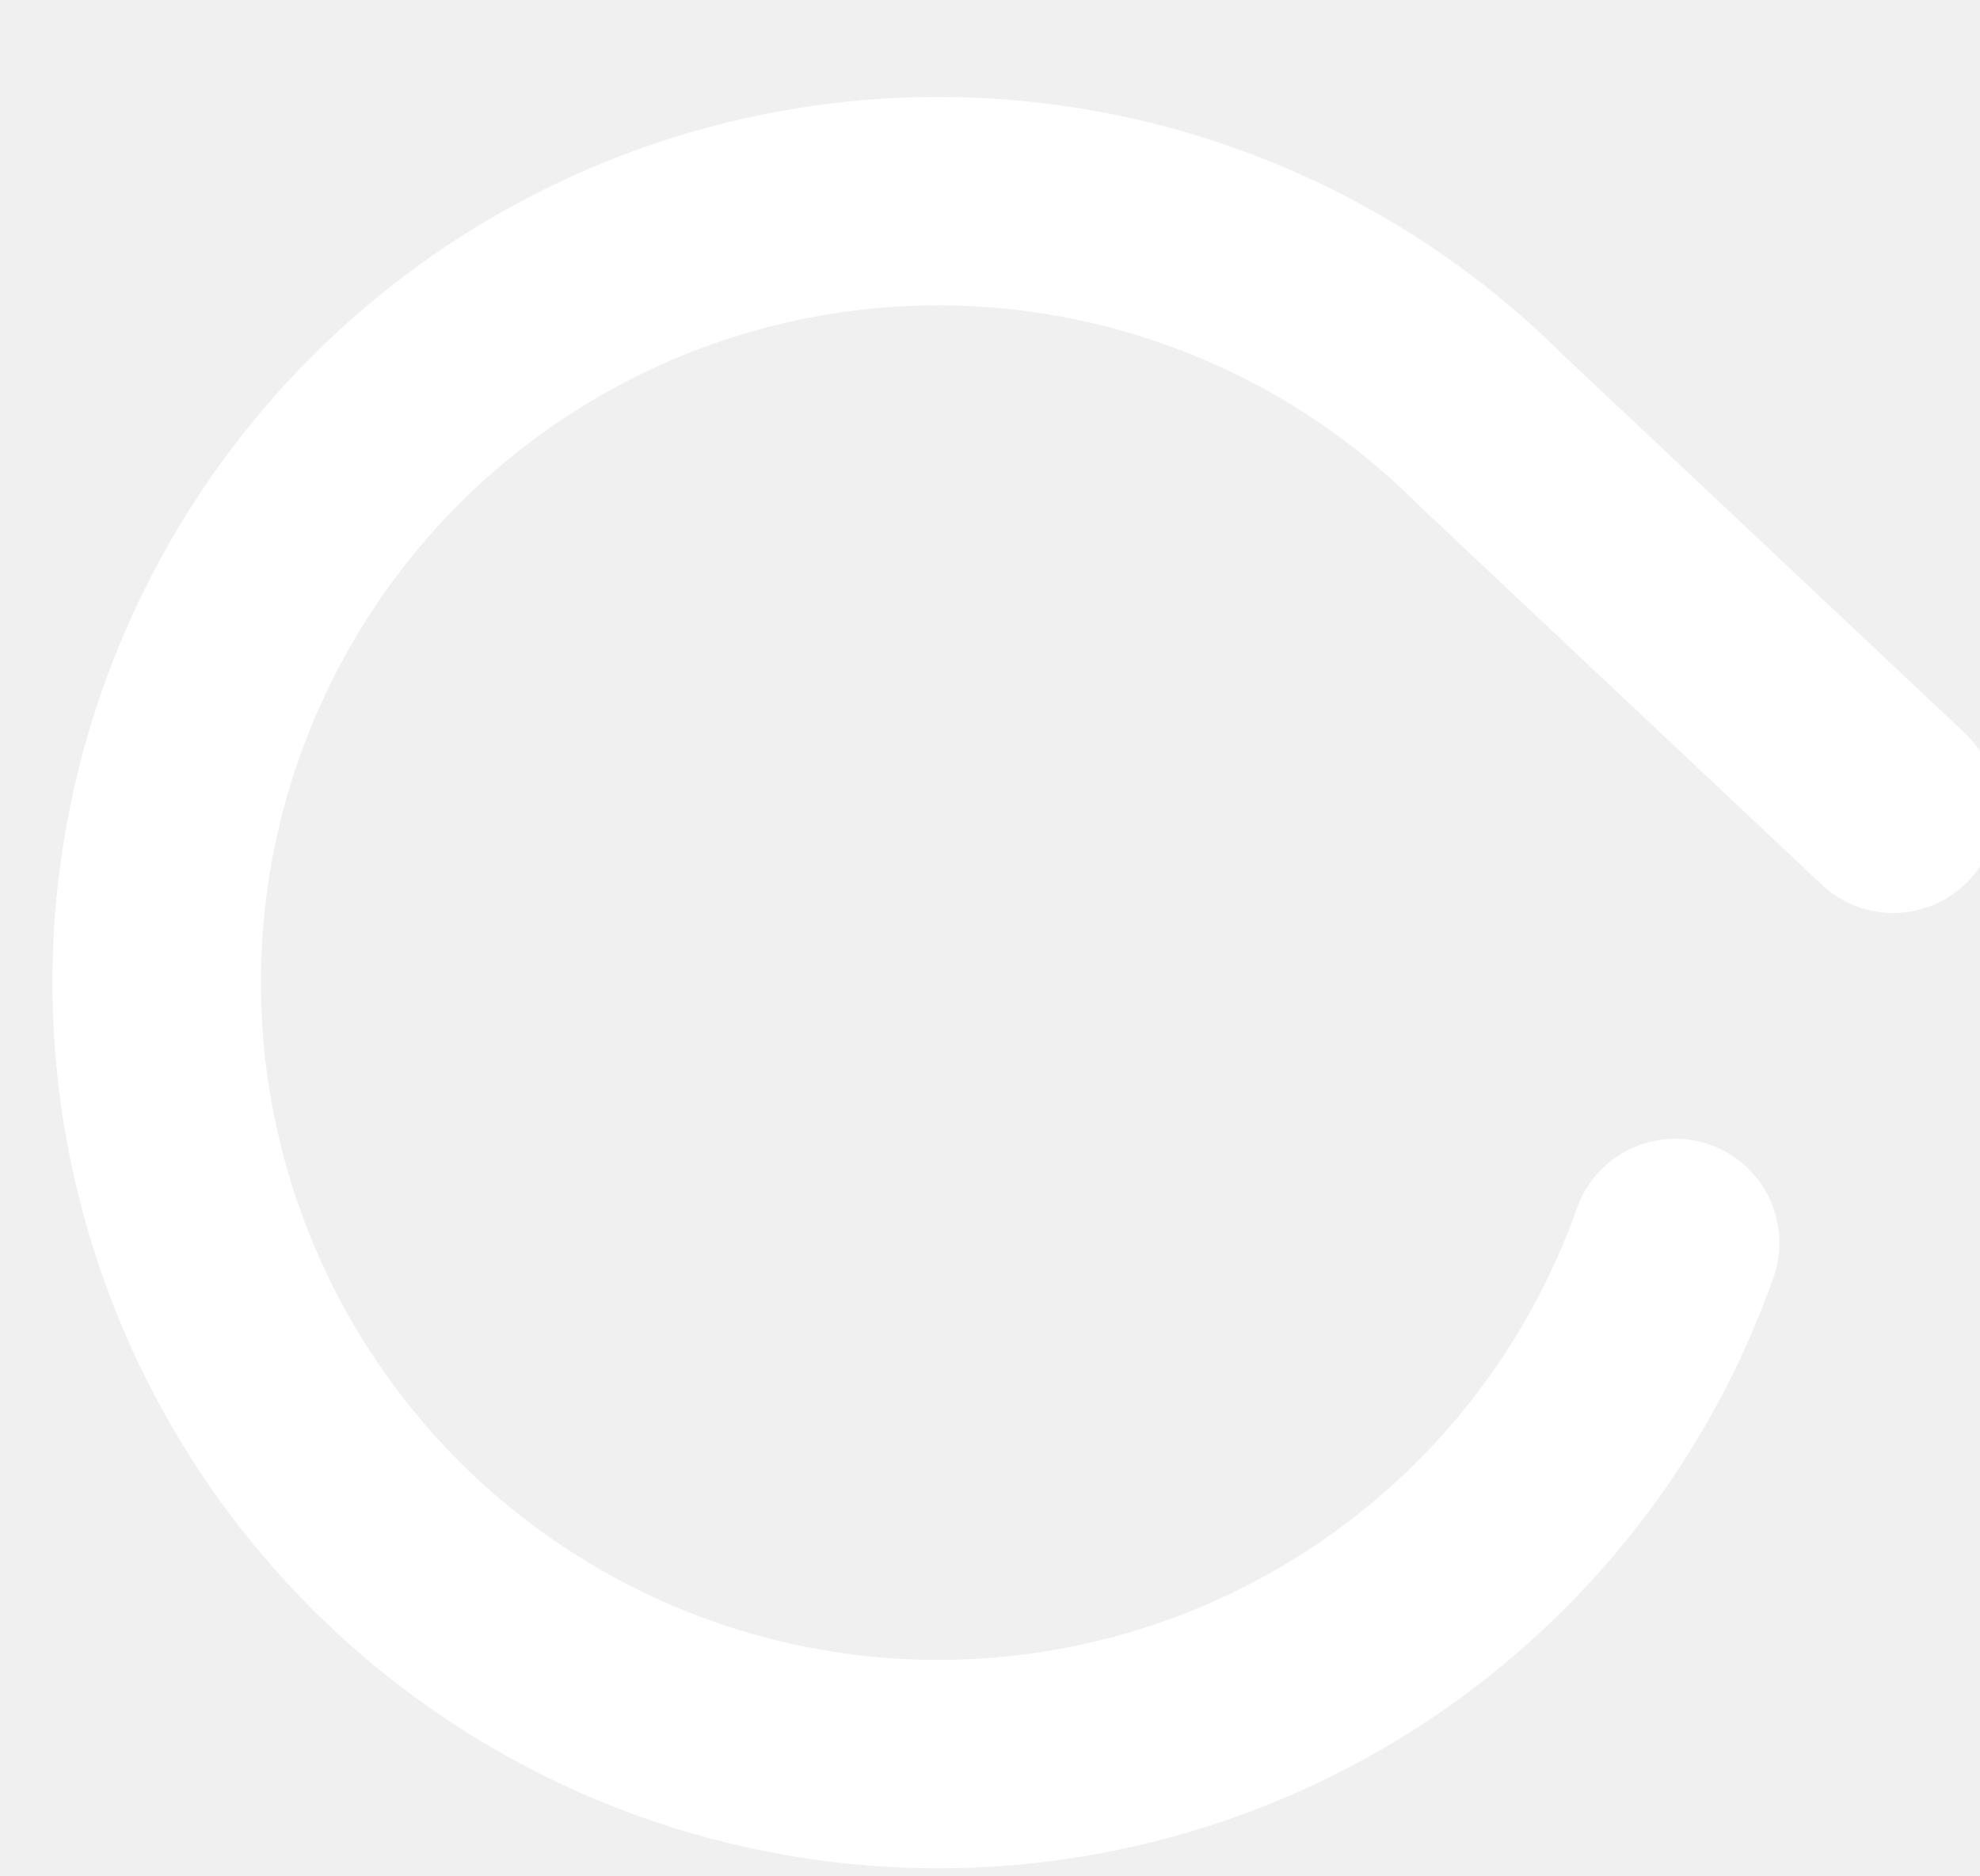
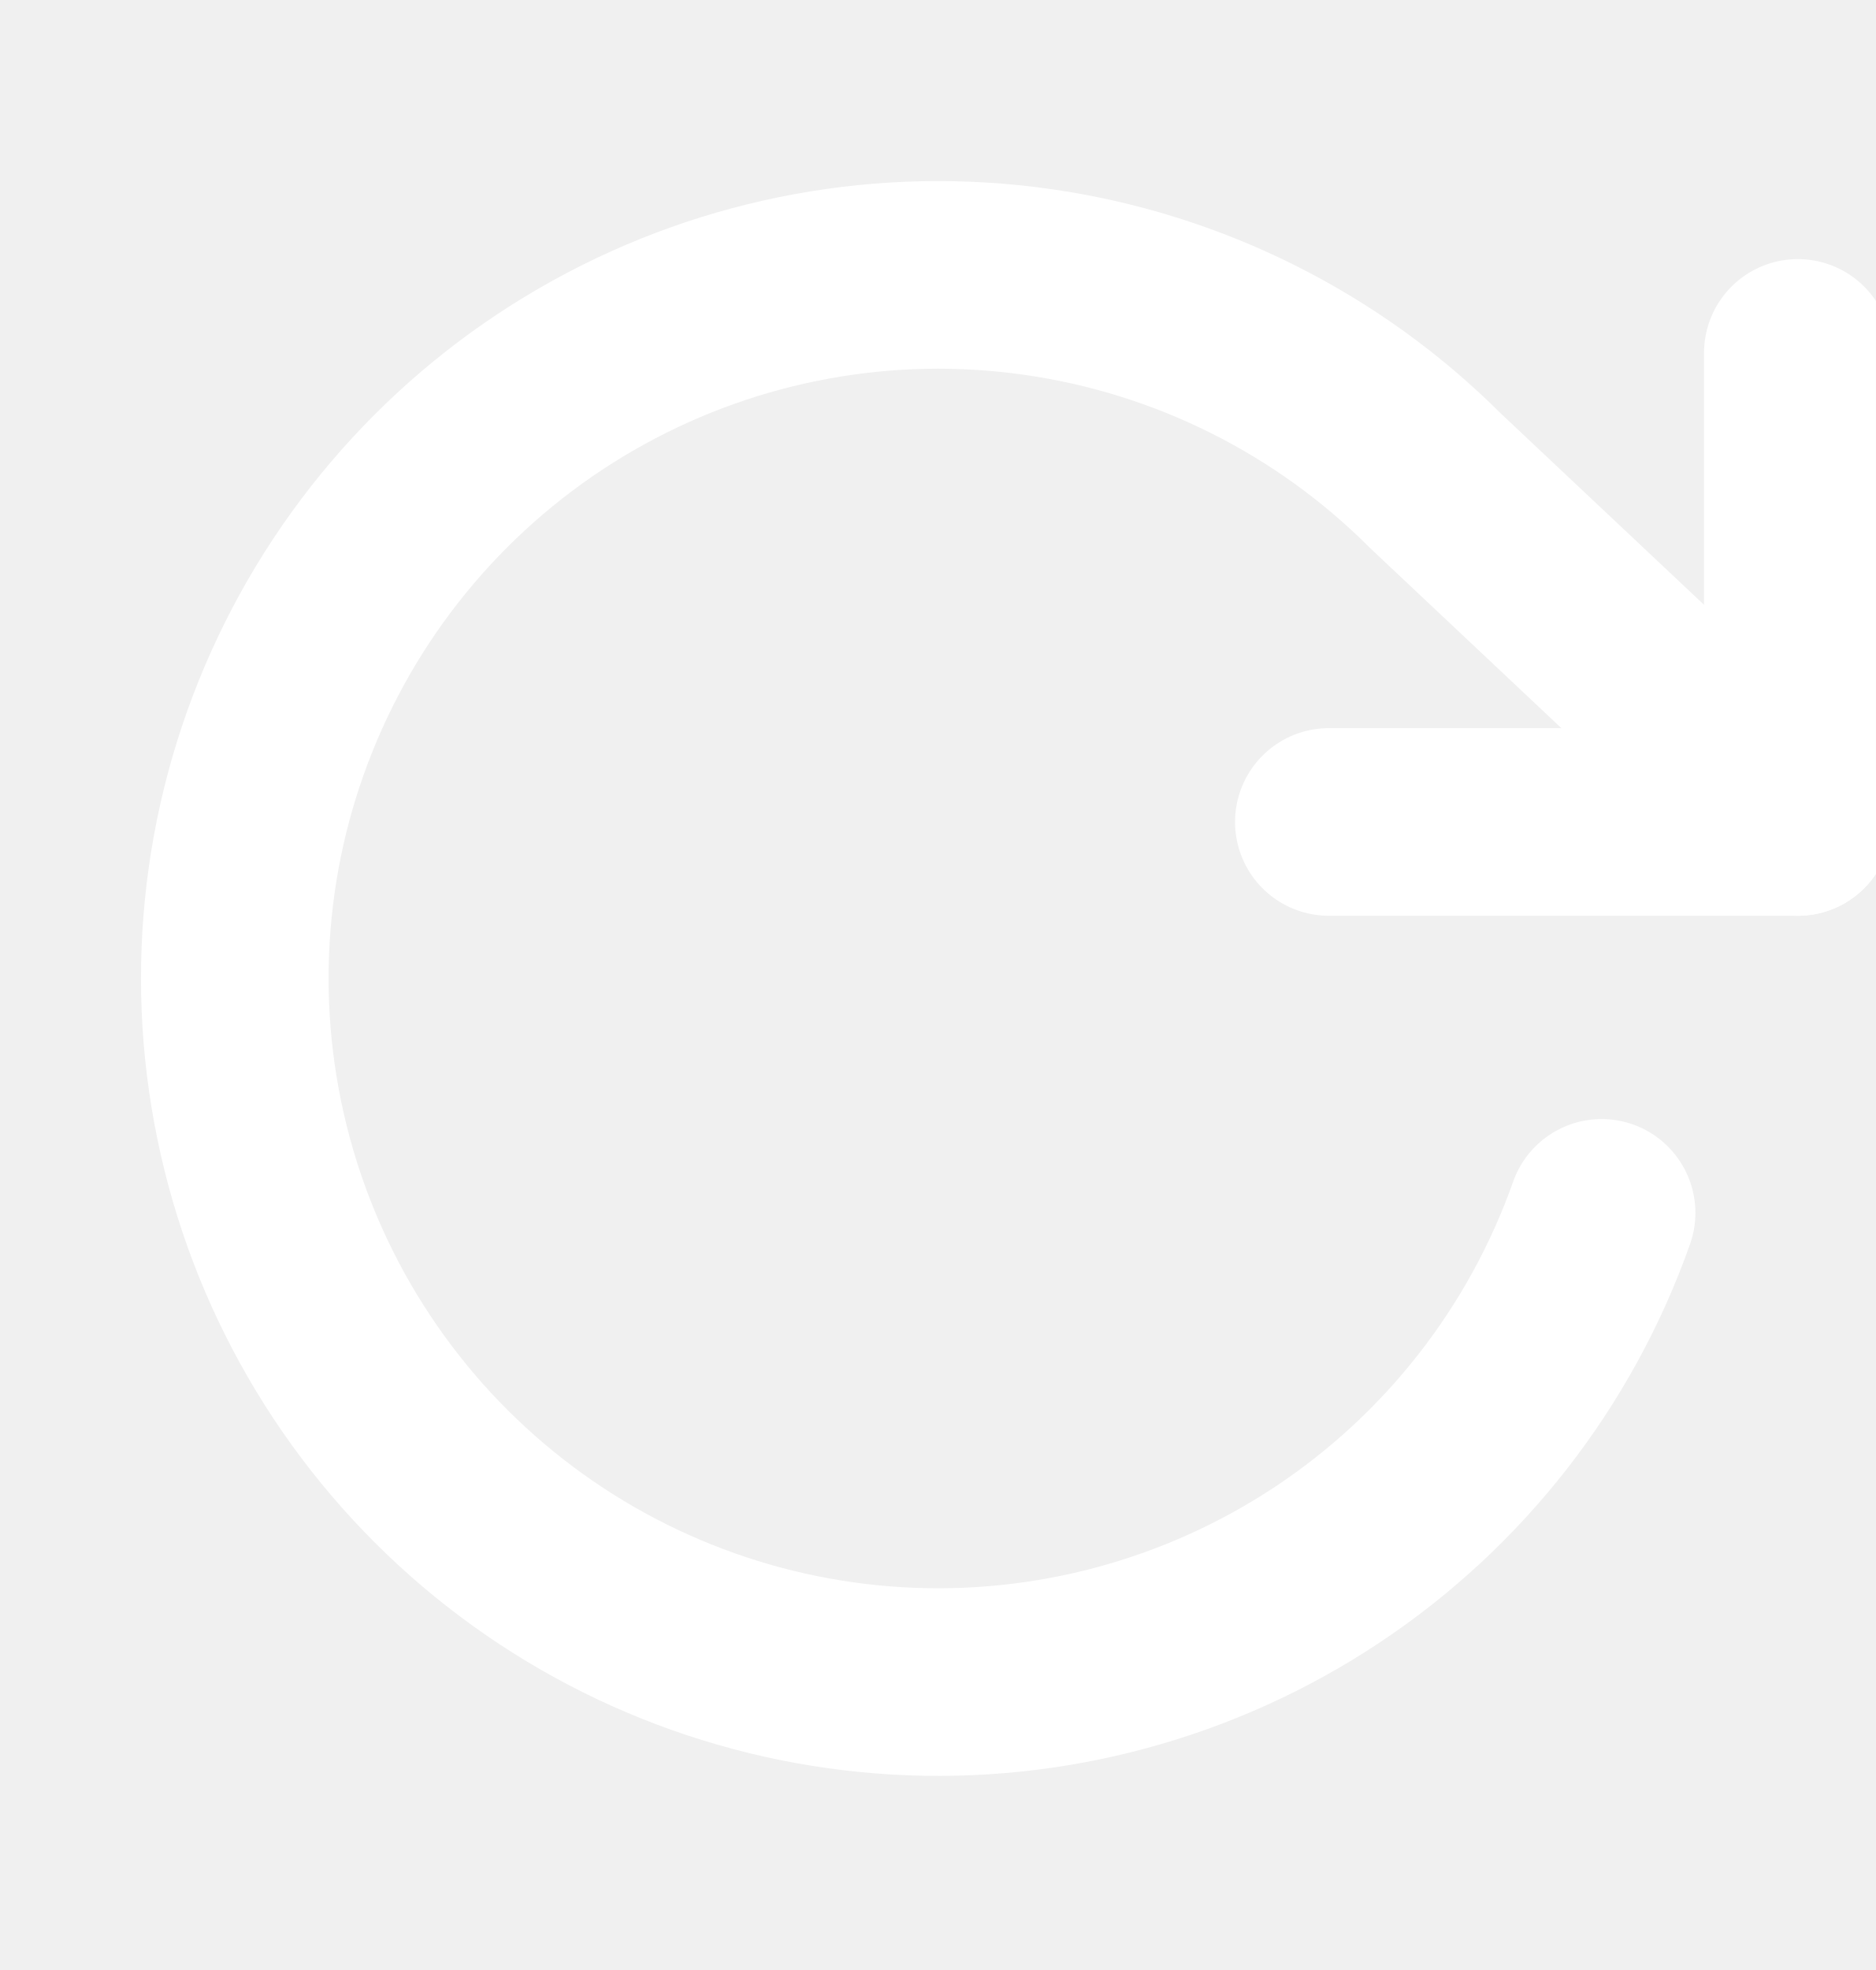
- <svg xmlns="http://www.w3.org/2000/svg" width="19" height="18" viewBox="0 0 19 18" fill="none">
-   <path d="M16.075 11.929C15.533 13.462 14.508 14.778 13.153 15.678C11.799 16.577 10.189 17.013 8.565 16.918C6.942 16.823 5.394 16.203 4.153 15.151C2.913 14.099 2.048 12.673 1.689 11.087C1.329 9.501 1.495 7.841 2.162 6.358C2.828 4.875 3.958 3.648 5.382 2.863C6.806 2.077 8.447 1.776 10.057 2.005C11.667 2.233 13.159 2.979 14.308 4.129L18.167 7.762" stroke="white" stroke-width="2" stroke-linecap="round" stroke-linejoin="round" />
+ <svg xmlns="http://www.w3.org/2000/svg" width="20" height="21" viewBox="0 0 20 21" fill="none">
+   <g clip-path="url(#clip0)">
+     <path d="M19.167 3.762V8.762H14.167" stroke="white" stroke-width="2" stroke-linecap="round" stroke-linejoin="round" />
+     <path d="M17.075 12.929C16.533 14.462 15.508 15.778 14.153 16.678C12.799 17.577 11.189 18.013 9.565 17.918C7.942 17.823 6.394 17.203 5.153 16.151C3.913 15.099 3.048 13.673 2.689 12.087C2.329 10.501 2.495 8.841 3.162 7.358C3.828 5.875 4.958 4.648 6.382 3.863C7.806 3.077 9.447 2.776 11.057 3.005C12.667 3.233 14.159 3.979 15.308 5.129L19.167 8.762" stroke="white" stroke-width="2" stroke-linecap="round" stroke-linejoin="round" />
+   </g>
+   <defs>
+     <clipPath id="clip0">
+       <rect width="20" height="20" fill="white" transform="translate(0 0.428711)" />
+     </clipPath>
+   </defs>
</svg>
